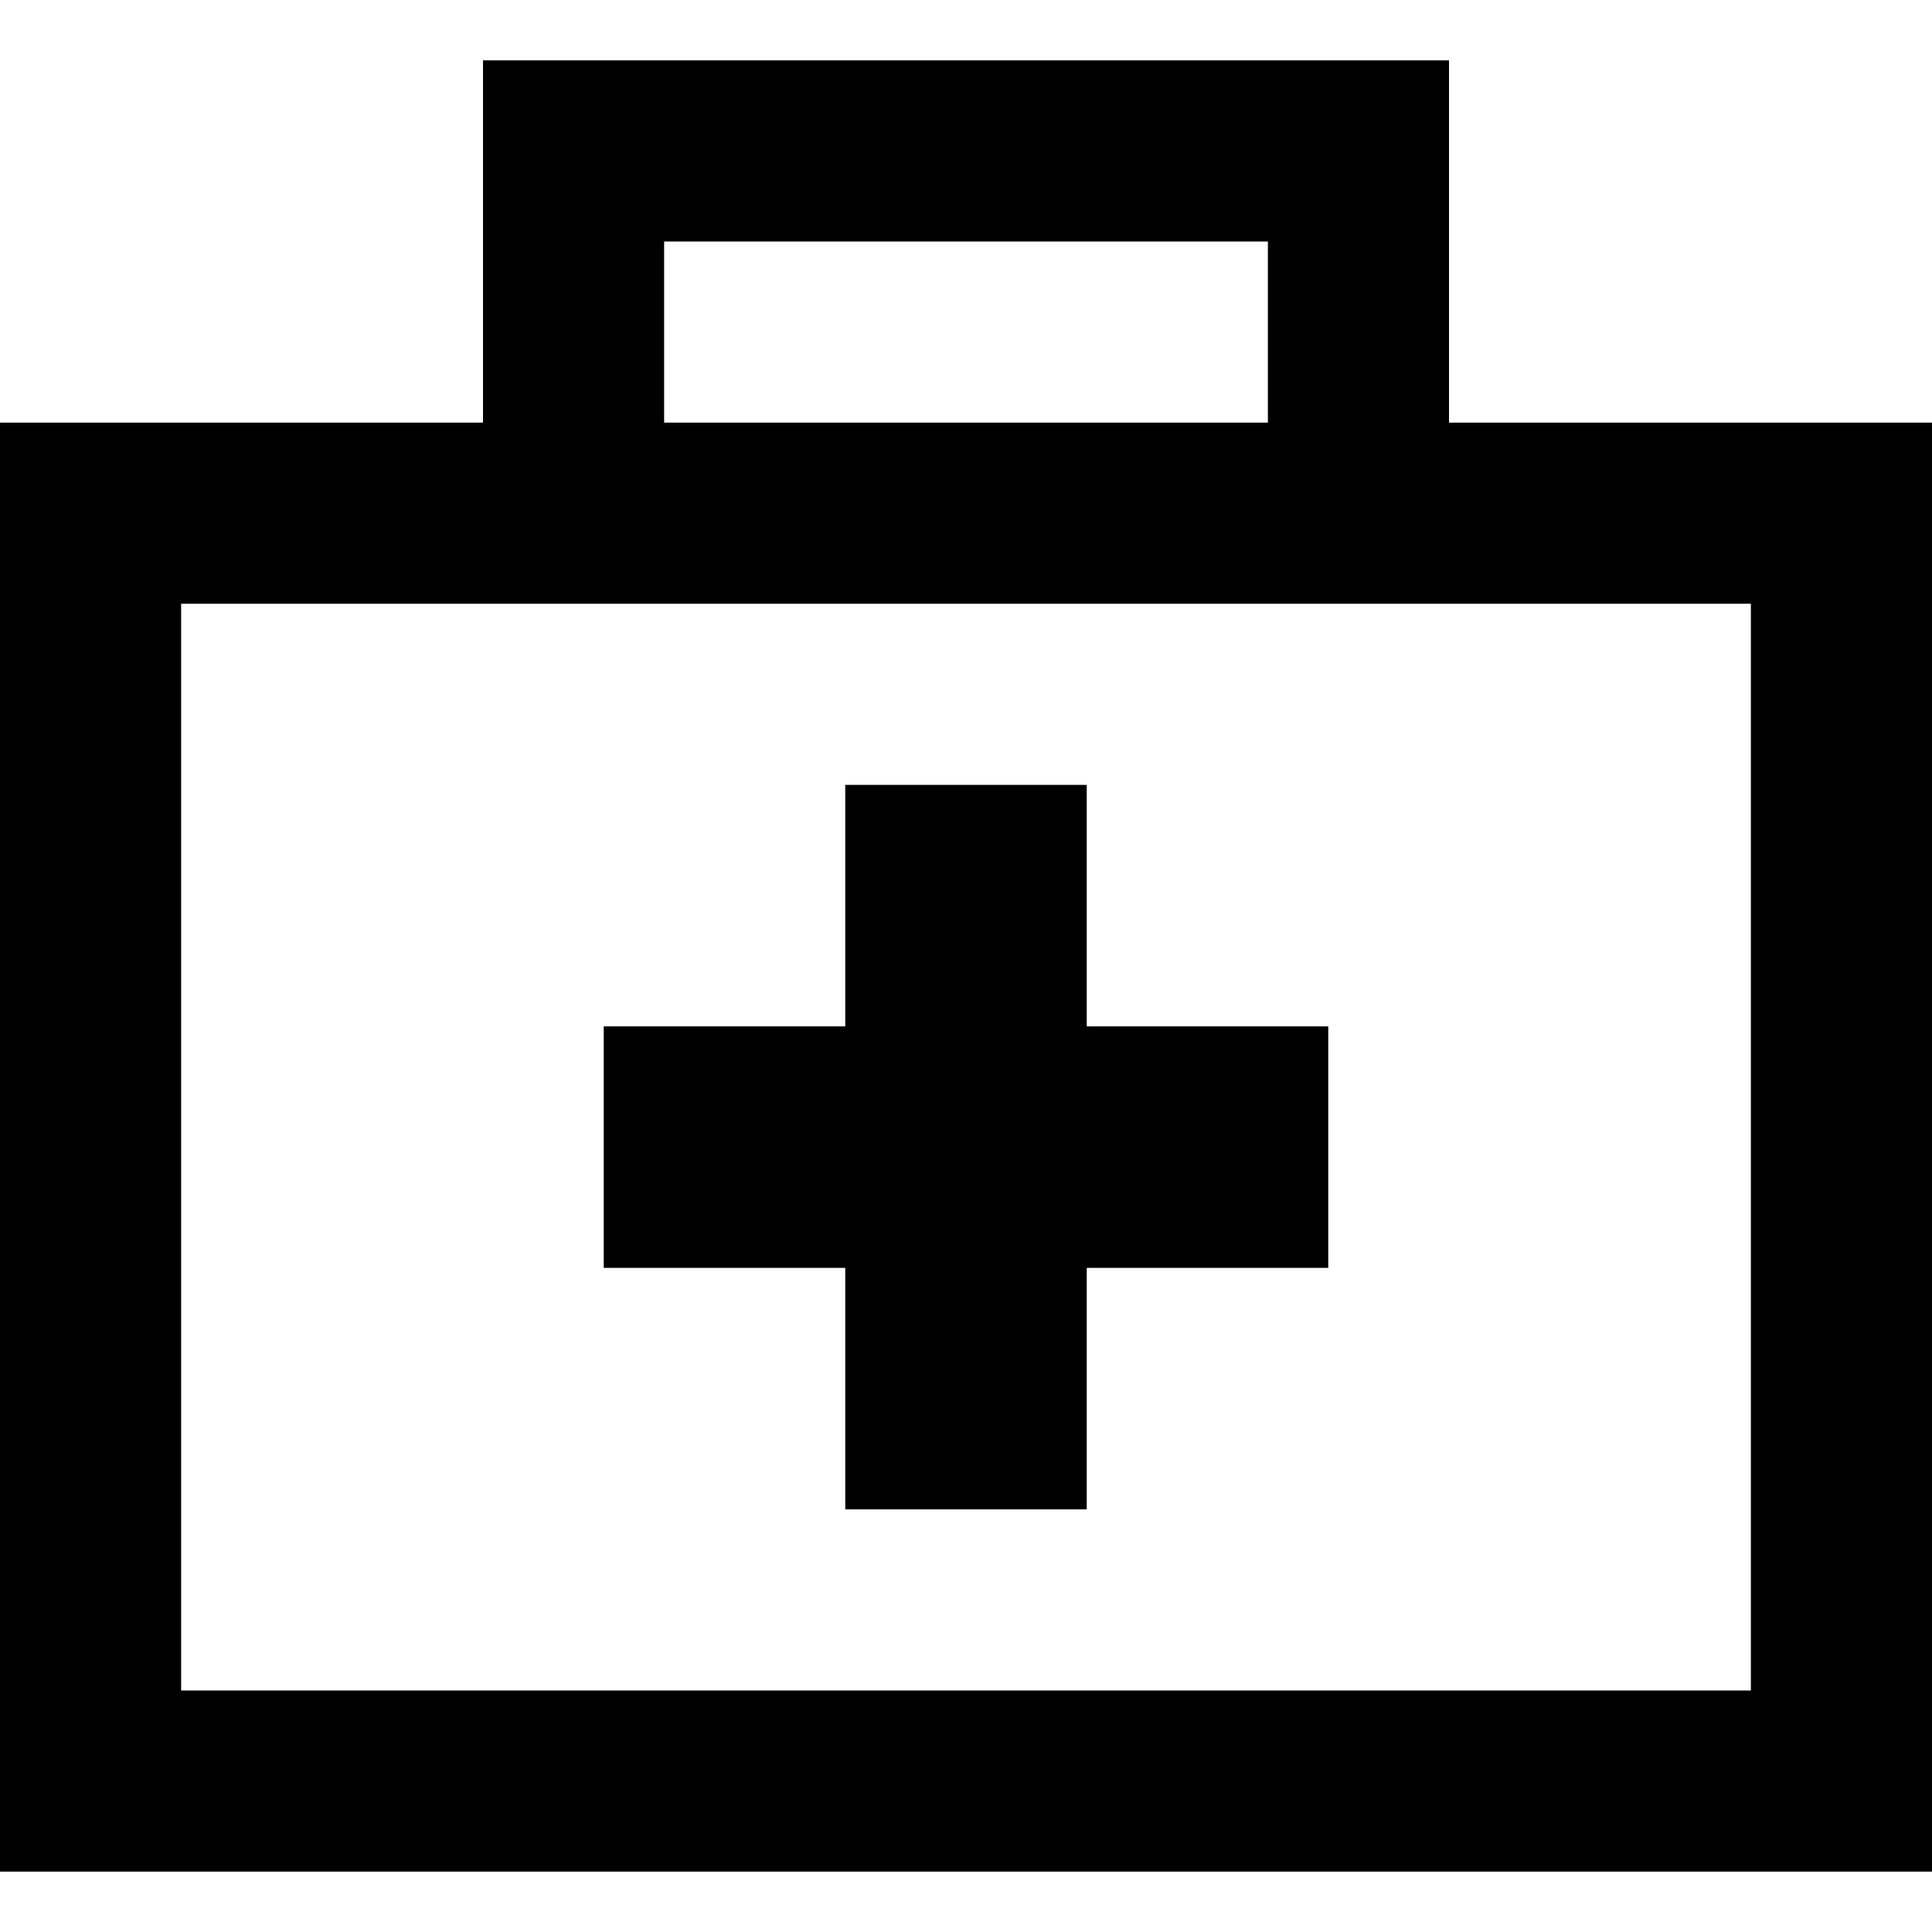
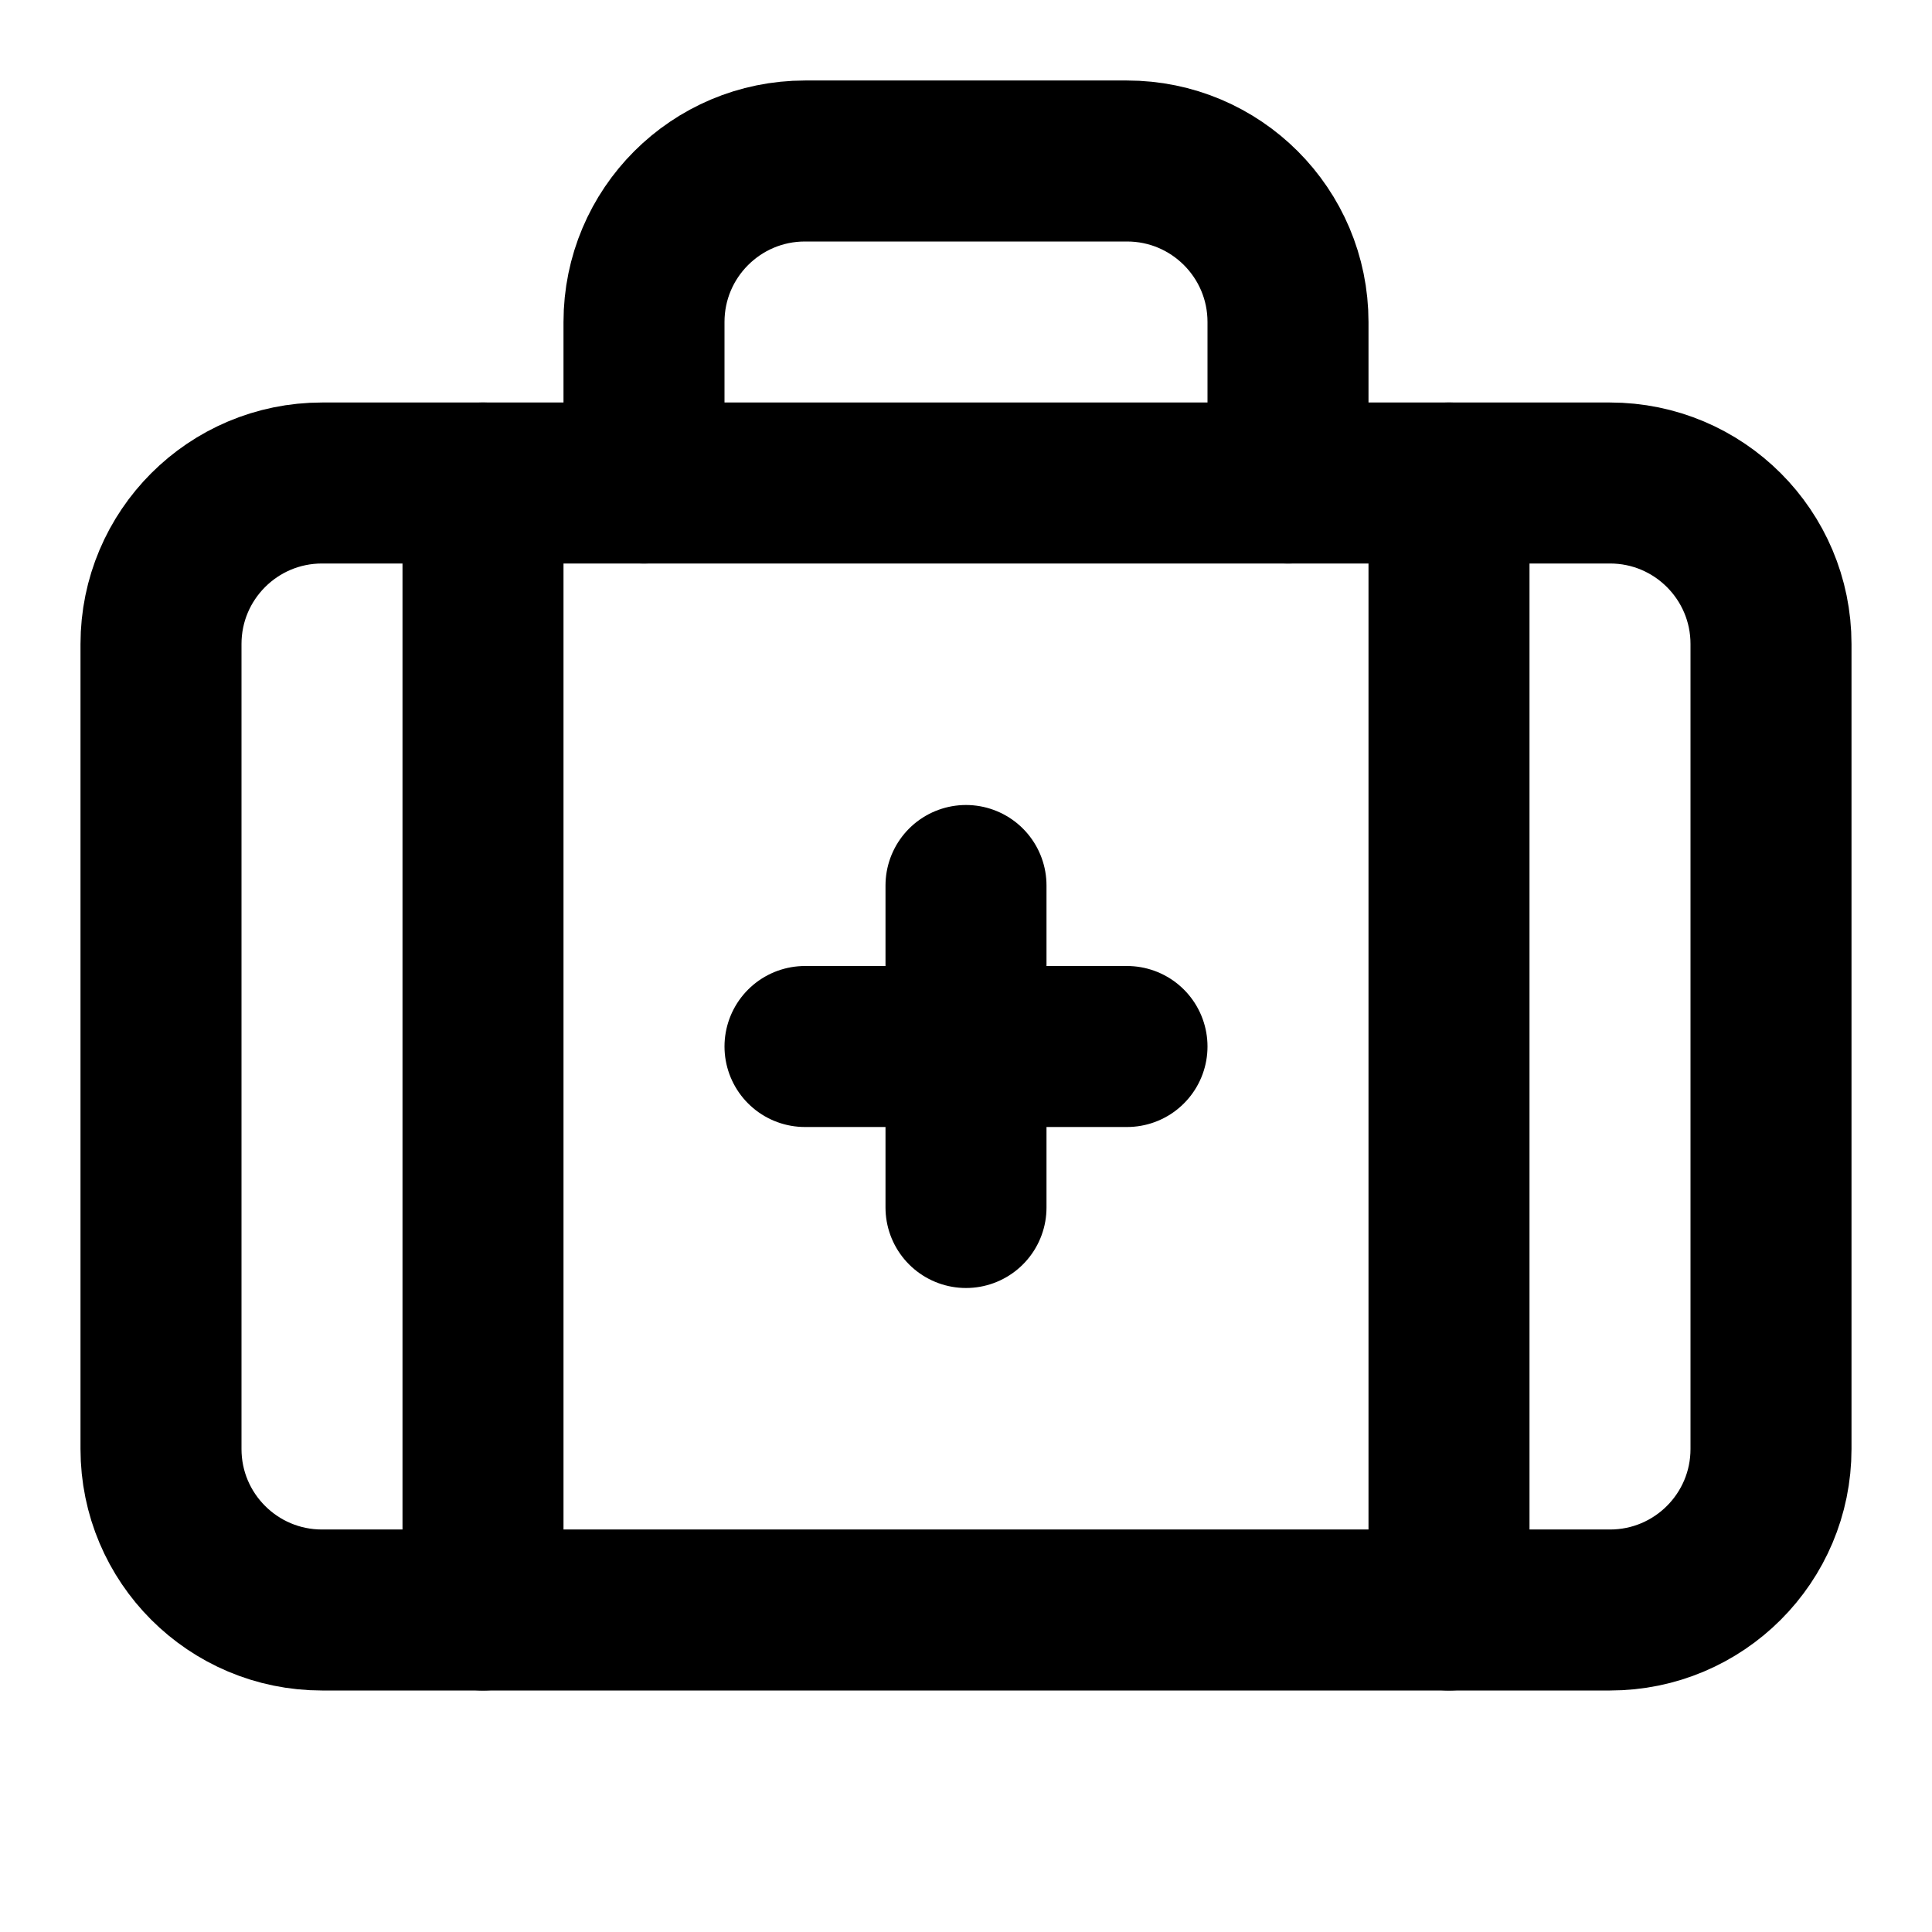
- <svg xmlns="http://www.w3.org/2000/svg" viewBox="0 0 16 16">
-   <path d="M4 0.5H4.75H11.25H12V1.25V3.5H14.5H16V5V14V15.5H14.5H1.5H0V14V5V3.5H1.5H4V1.25V0.5ZM10.5 2H5.5V3.5H10.5V2ZM1.5 5V14H14.5V5H11.25H4.75H1.5ZM7 6.5H9V8.5H11V10.5H9V12.5H7V10.5H5V8.5H7V6.5Z" />
+ <svg xmlns="http://www.w3.org/2000/svg" width="1em" height="1em" viewBox="0 0 24 24">
+   <g fill="none" stroke="black" stroke-linecap="round" stroke-linejoin="round" stroke-width="2">
+     <path d="M12 11v4m2-2h-4m6-7V4a2 2 0 0 0-2-2h-4a2 2 0 0 0-2 2v2m10 0v14M6 6v14" />
+     <rect width="20" height="14" x="2" y="6" rx="2" />
+   </g>
</svg>
